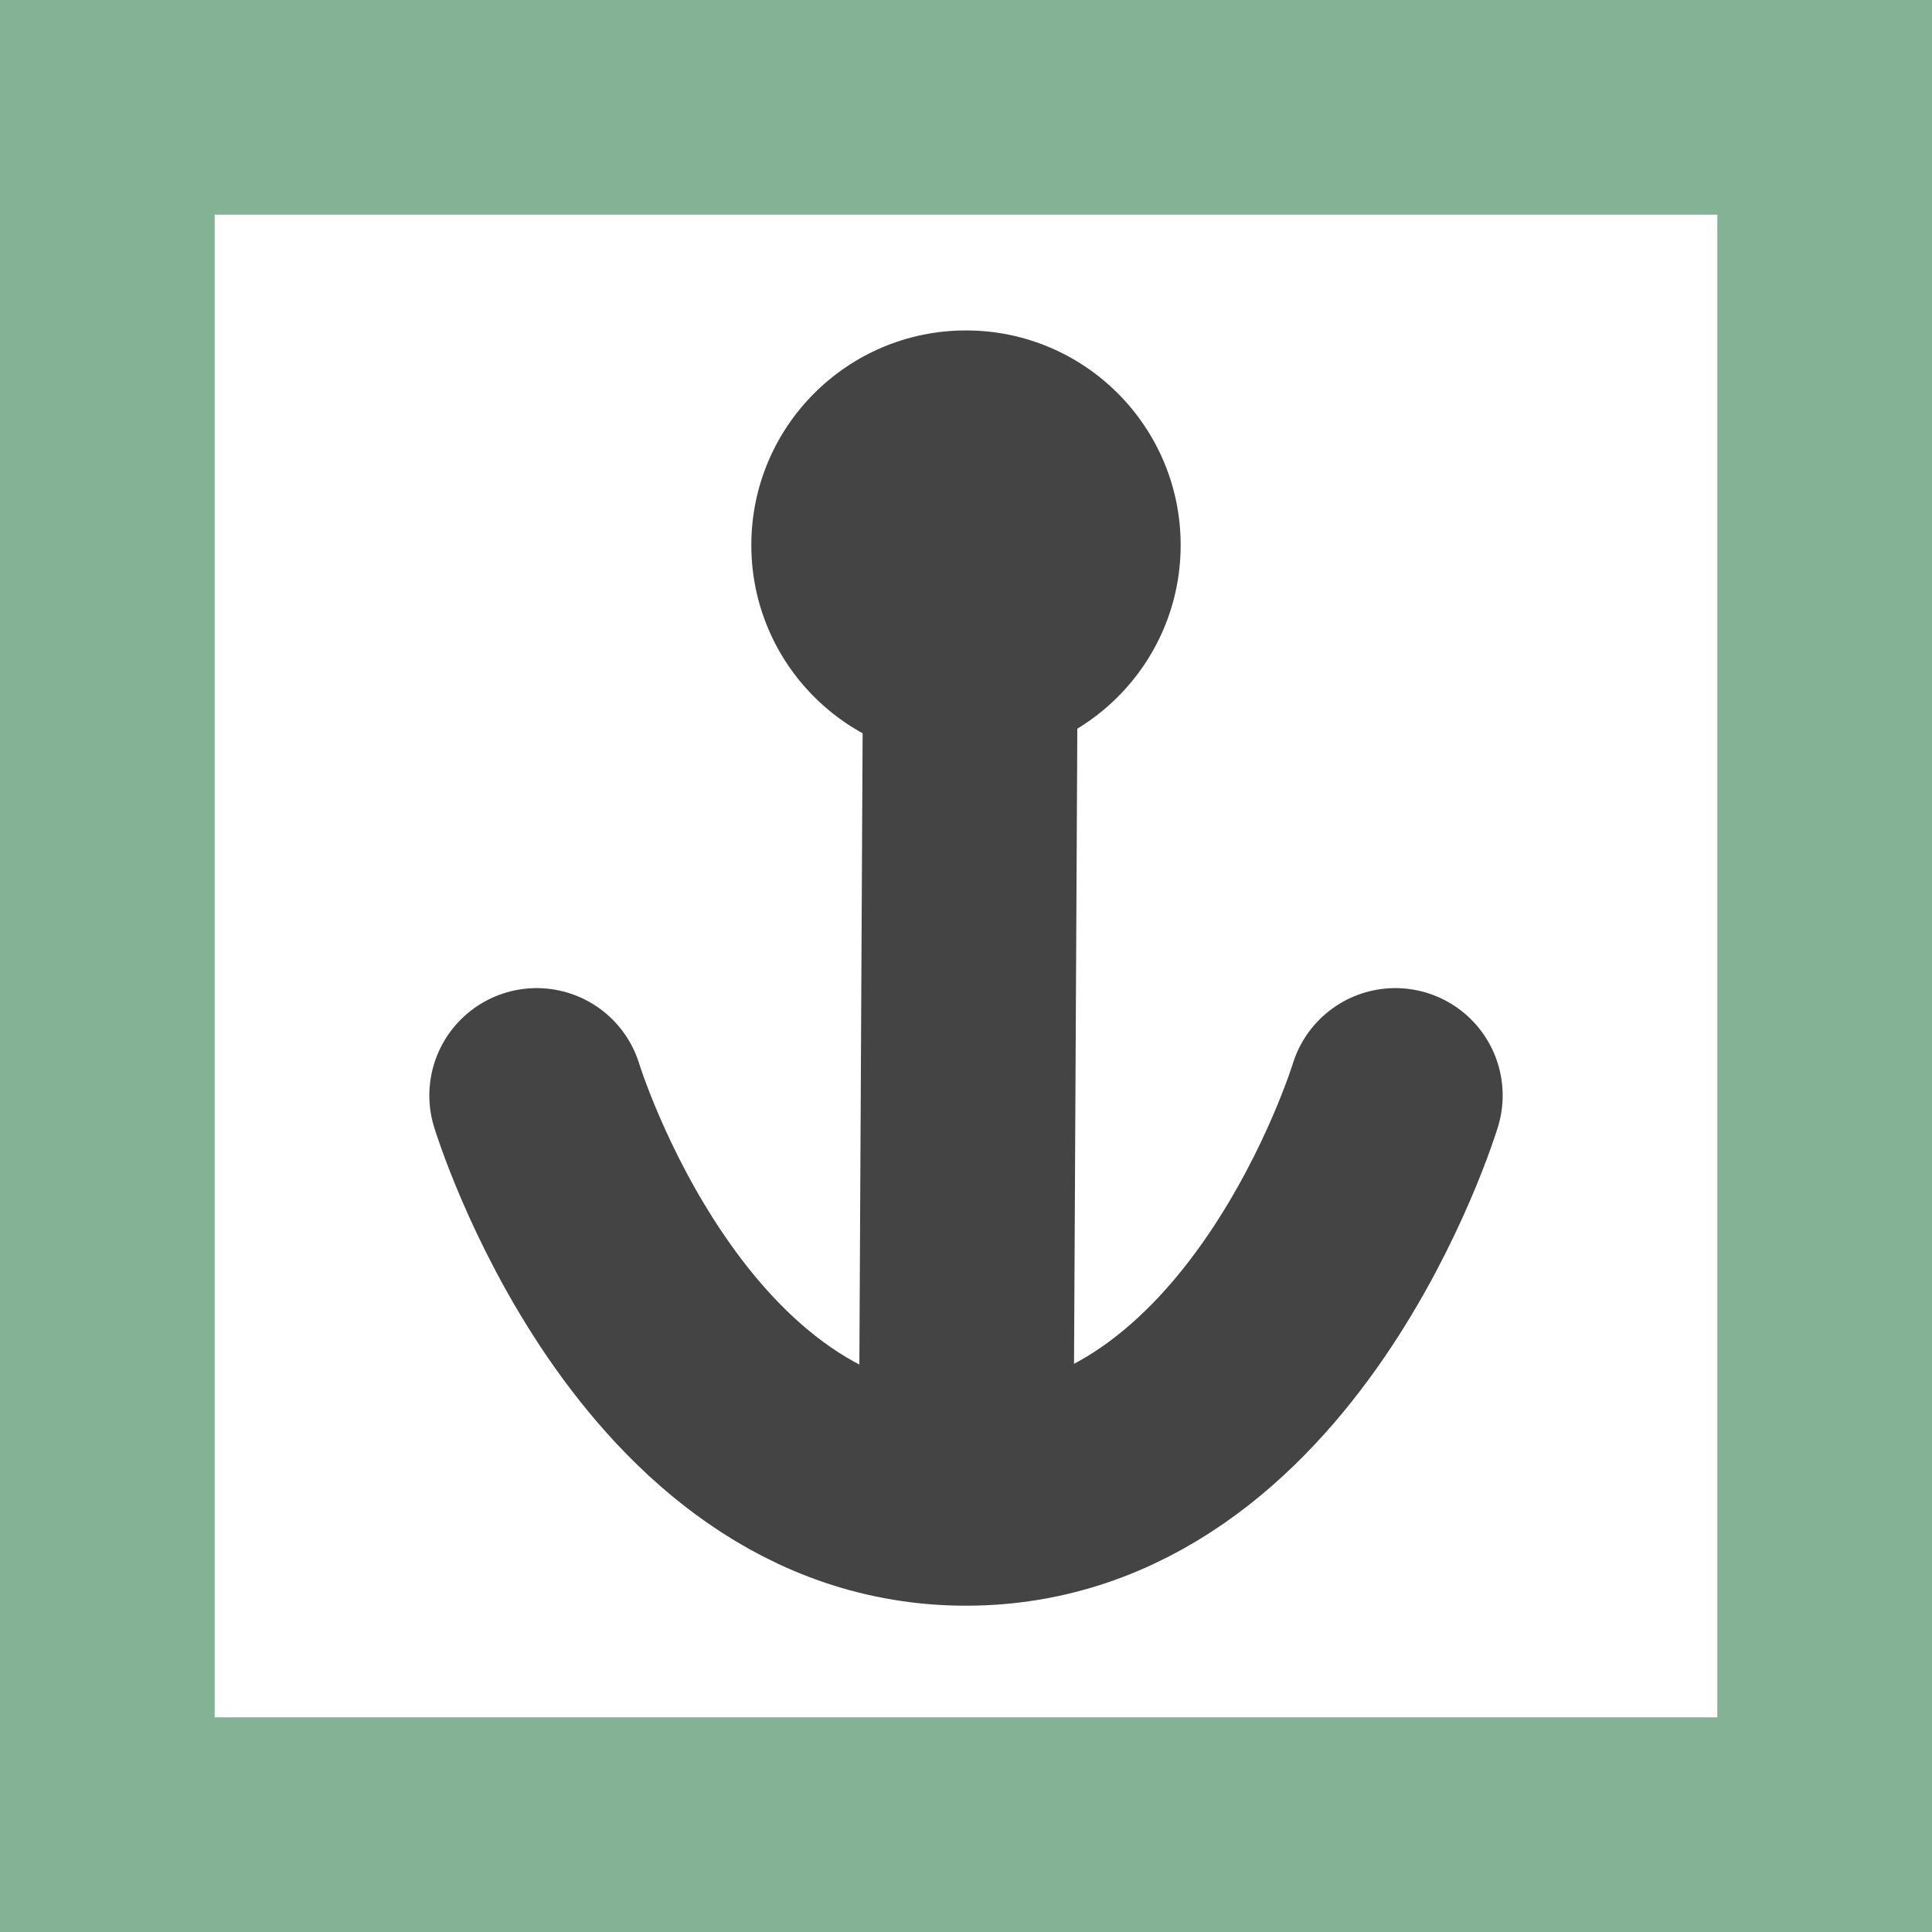
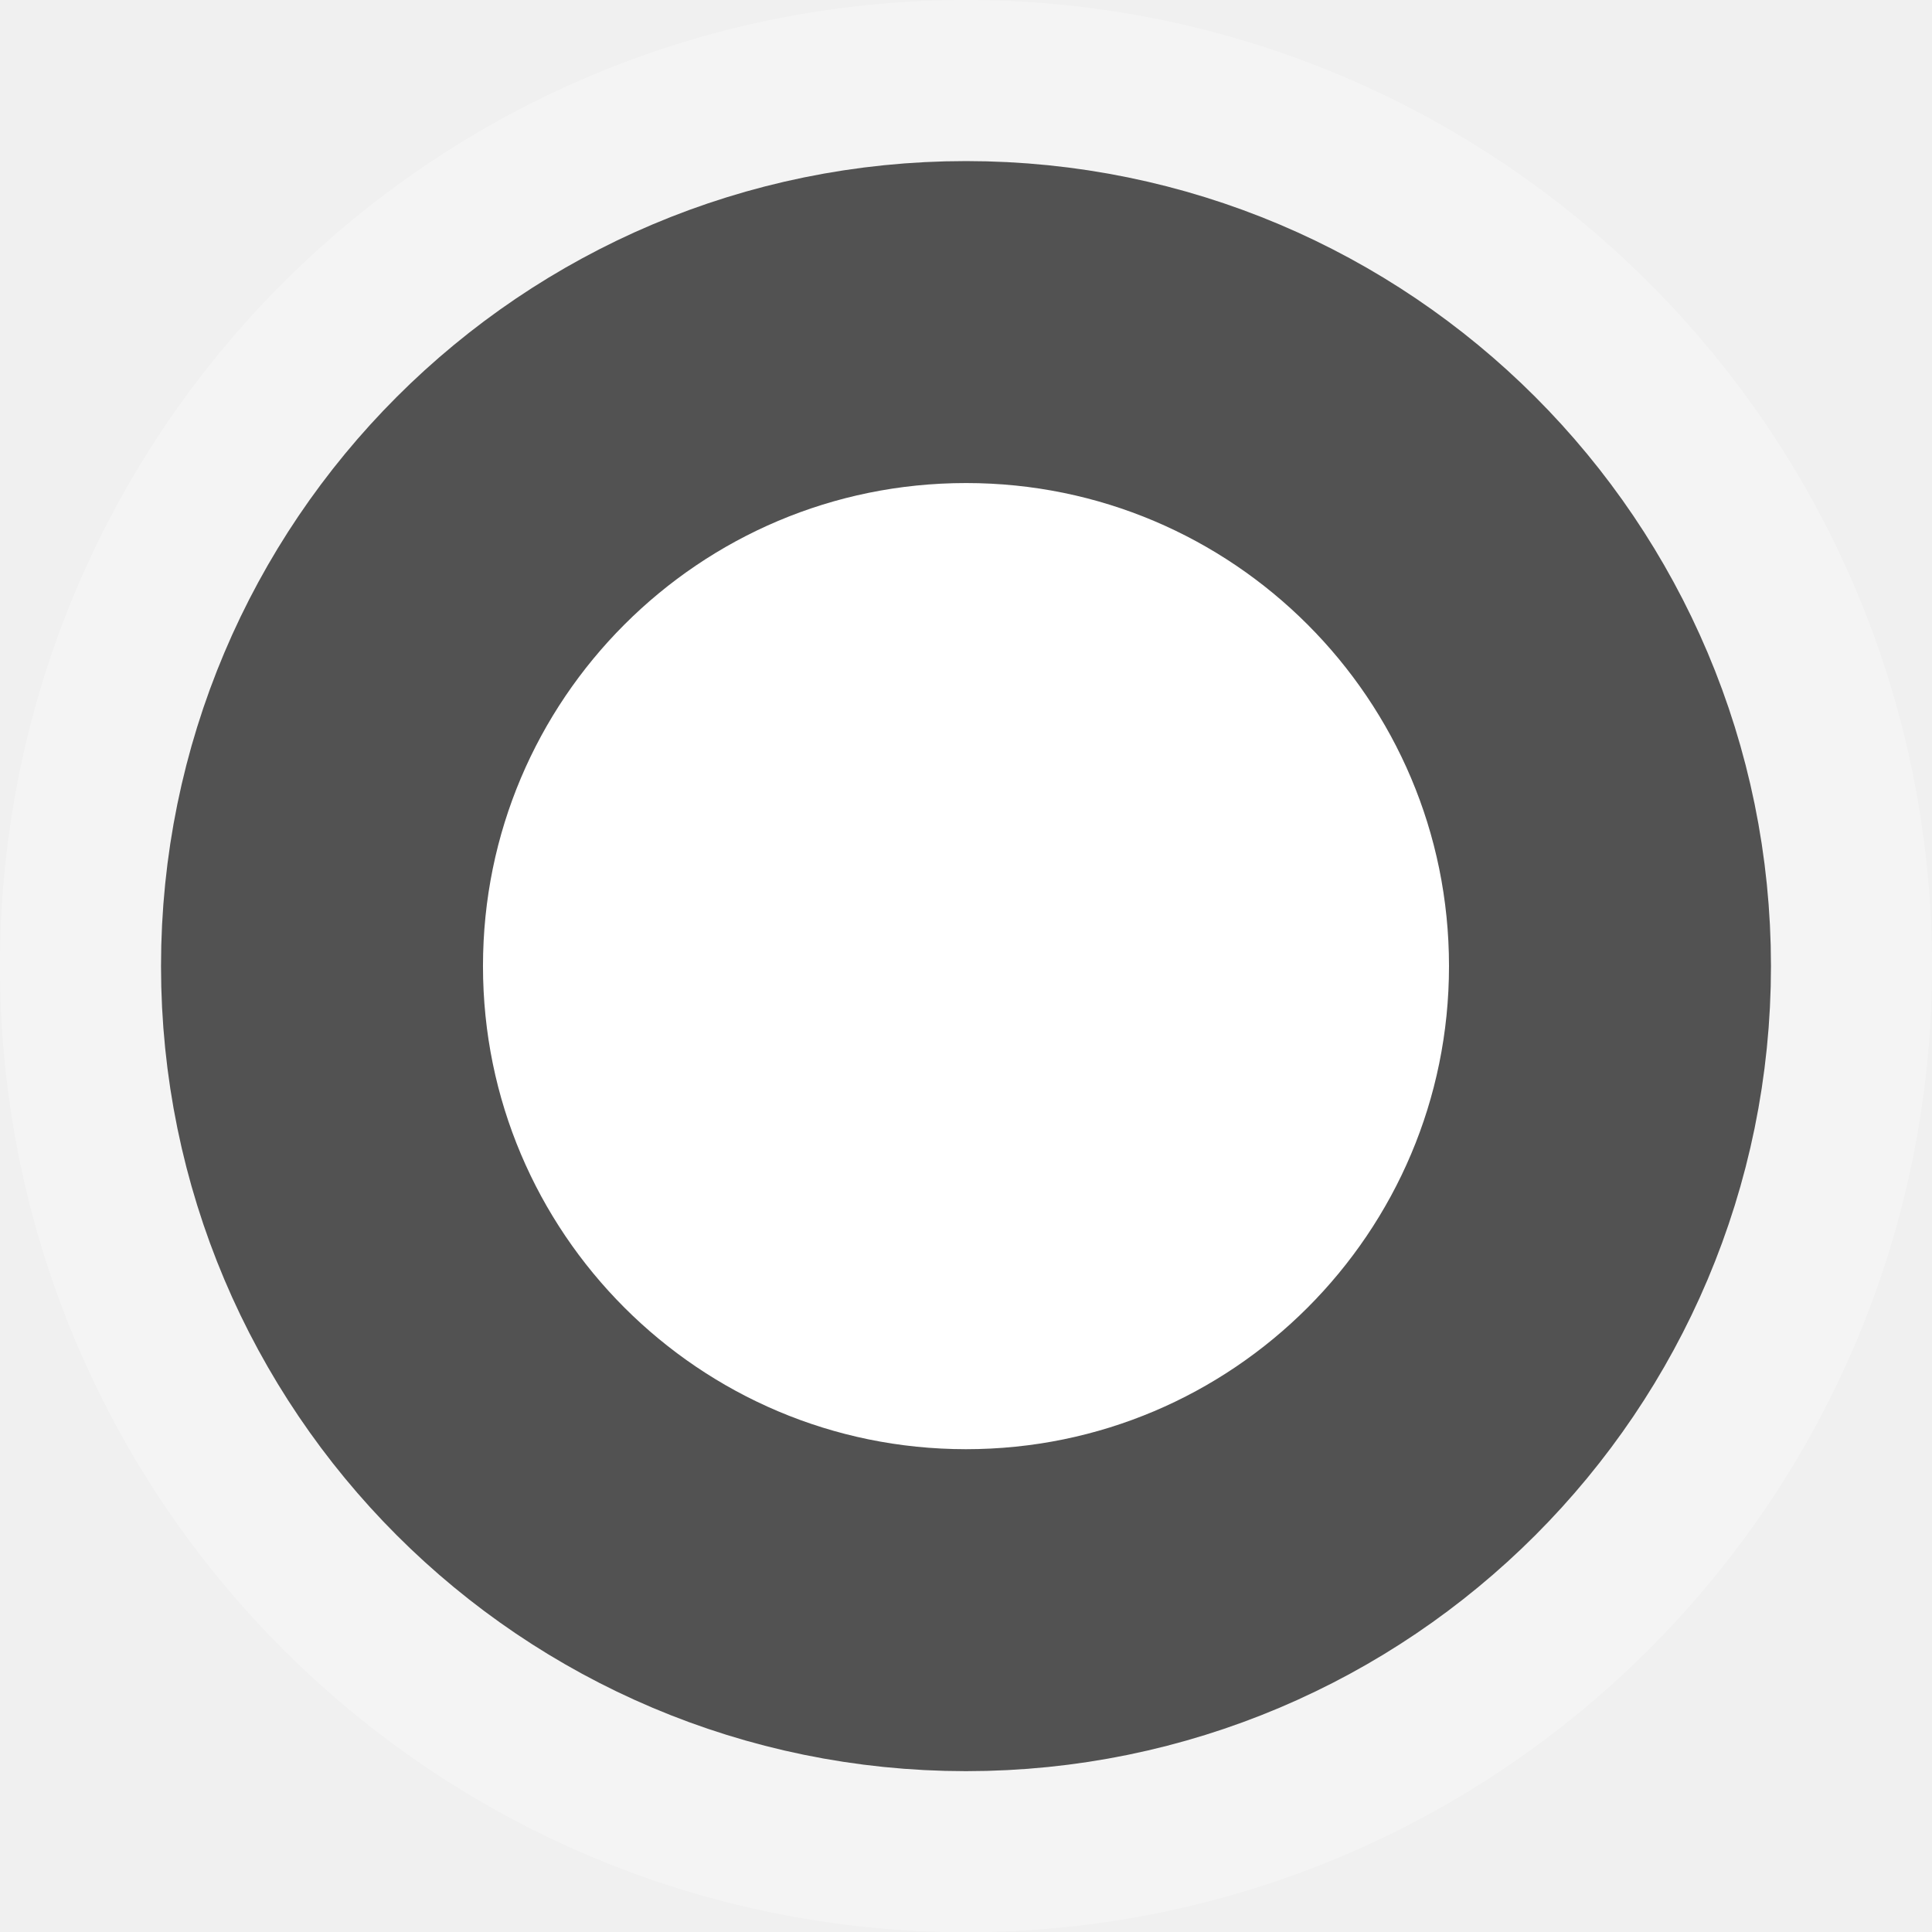
- <svg xmlns="http://www.w3.org/2000/svg" width="18" height="18" id="svg2" version="1.1">
+ <svg xmlns="http://www.w3.org/2000/svg" width="6" height="6" id="svg2" version="1.1">
  <defs id="defs4" />
-   <g id="layer1" transform="translate(0,-1034.362)">
-     <rect style="fill:#ffffff;fill-opacity:1;stroke:none" id="rect3790" width="18" height="18" x="0" y="1034.362" />
-     <path style="fill:none;stroke:#444444;stroke-width:2;stroke-linecap:butt;stroke-linejoin:miter;stroke-miterlimit:4;stroke-opacity:1;stroke-dasharray:none" d="M 9.043,1040.017 9,1048.322" id="path2985" />
-     <path style="fill:none;stroke:#444444;stroke-width:2;stroke-linecap:round;stroke-linejoin:miter;stroke-miterlimit:4;stroke-opacity:1;stroke-dasharray:none" d="m 5,1044.568 c 0,0 1.143,3.754 4,3.754 2.857,0 4,-3.754 4,-3.754" id="path3765" />
-     <path style="fill:#444444;fill-opacity:1;stroke:none" id="path3767" d="m 14.432,4.101 c 0,1.554 -1.26,2.814 -2.814,2.814 -1.554,0 -2.814,-1.26 -2.814,-2.814 0,-1.554 1.26,-2.814 2.814,-2.814 1.554,0 2.814,1.26 2.814,2.814 z" transform="matrix(0.7107143,0,0,0.7107143,0.7428573,1036.526)" />
-     <rect style="fill:none;stroke:#83b295;stroke-width:2;stroke-miterlimit:4;stroke-opacity:1;stroke-dasharray:none" id="rect3792" width="16" height="16" x="1" y="1035.362" />
+   <g id="layer1" transform="translate(-6.006313,-1040.349)">
+     <g id="city" transform="translate(5.506313,-5.512829)">
+       <path style="opacity:0.3;fill:none;stroke:#ffffff;stroke-width:5.013;stroke-linecap:butt;stroke-linejoin:round;stroke-miterlimit:4;stroke-opacity:1;stroke-dasharray:none" id="path2992" d="m 13.025,8.013 c 0,2.768 -2.244,5.013 -5.013,5.013 C 5.244,13.025 3,10.781 3,8.013 3,5.244 5.244,3 8.013,3 10.781,3 13.025,5.244 13.025,8.013 z" transform="matrix(0.3989975,0,0,0.3989975,0.3030075,1045.665)" />
+       <path transform="matrix(0.3989975,0,0,0.3989975,0.3030075,1045.665)" d="m 13.025,8.013 c 0,2.768 -2.244,5.013 -5.013,5.013 C 5.244,13.025 3,10.781 3,8.013 3,5.244 5.244,3 8.013,3 10.781,3 13.025,5.244 13.025,8.013 z" id="city-5" style="fill:#ffffff;fill-opacity:1;fill-rule:nonzero;stroke:#525252;stroke-width:2.506;stroke-linecap:butt;stroke-linejoin:round;stroke-miterlimit:4;stroke-opacity:1;stroke-dasharray:none" />
+     </g>
  </g>
</svg>
